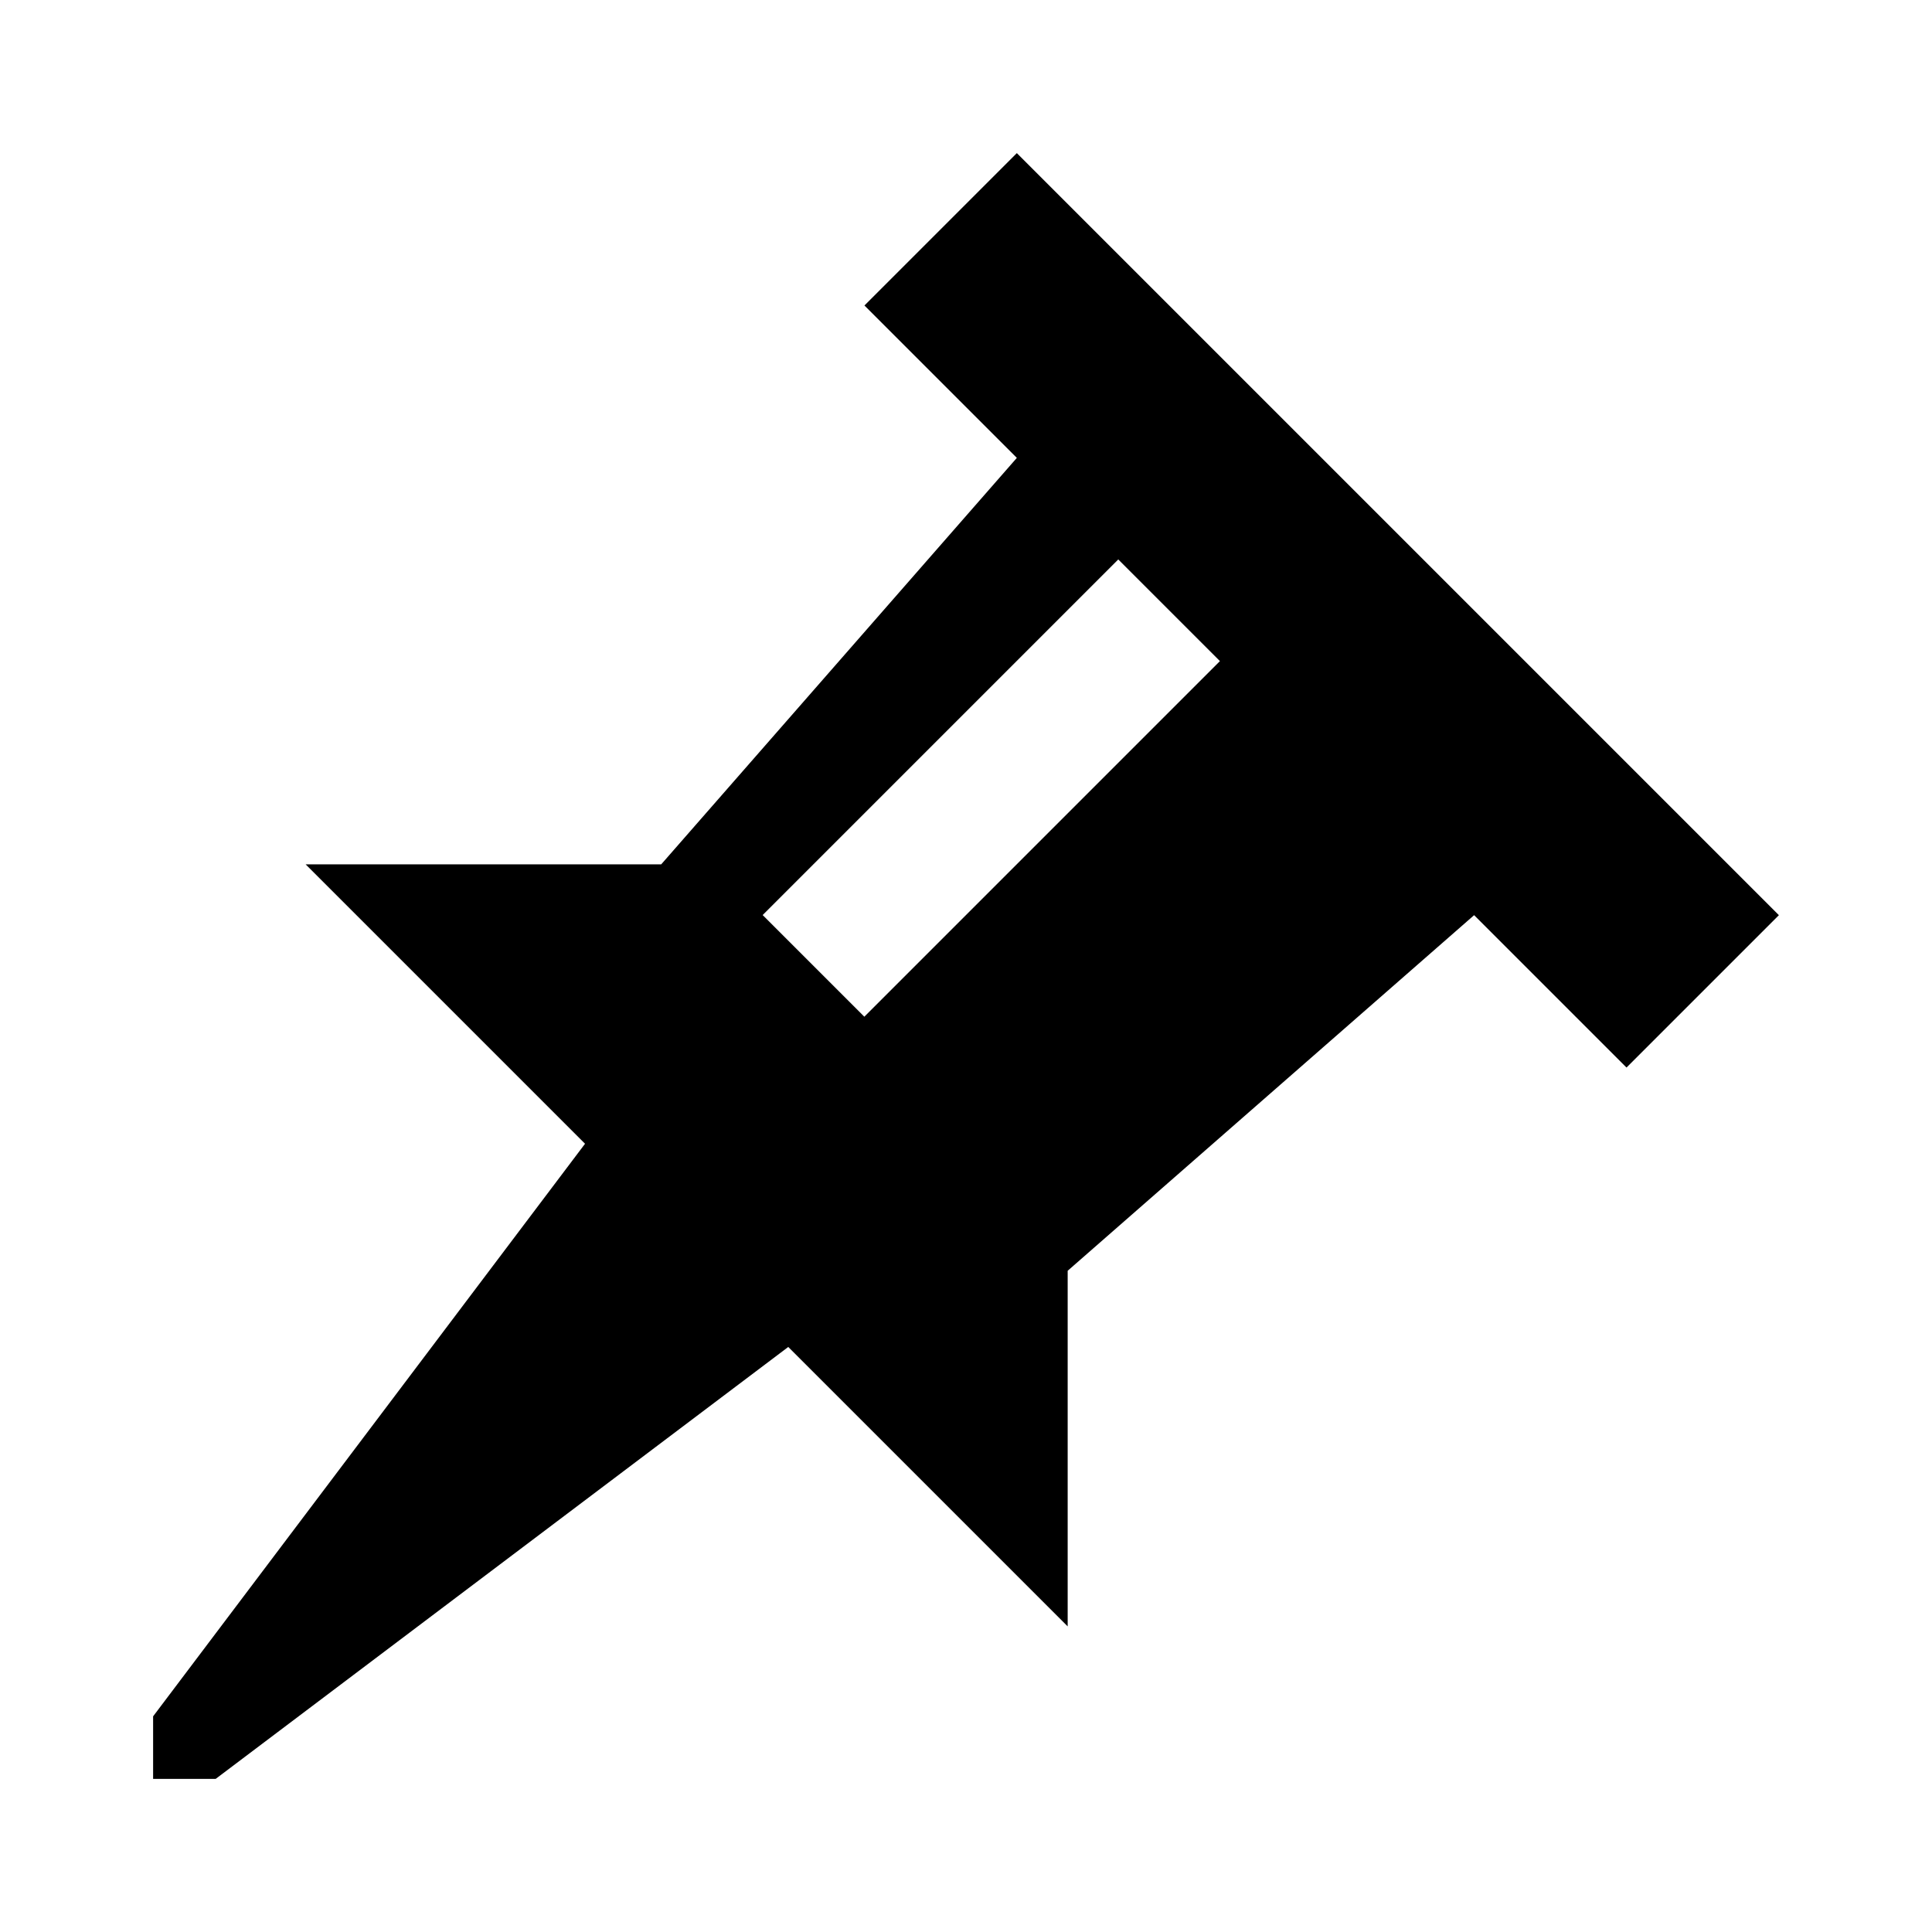
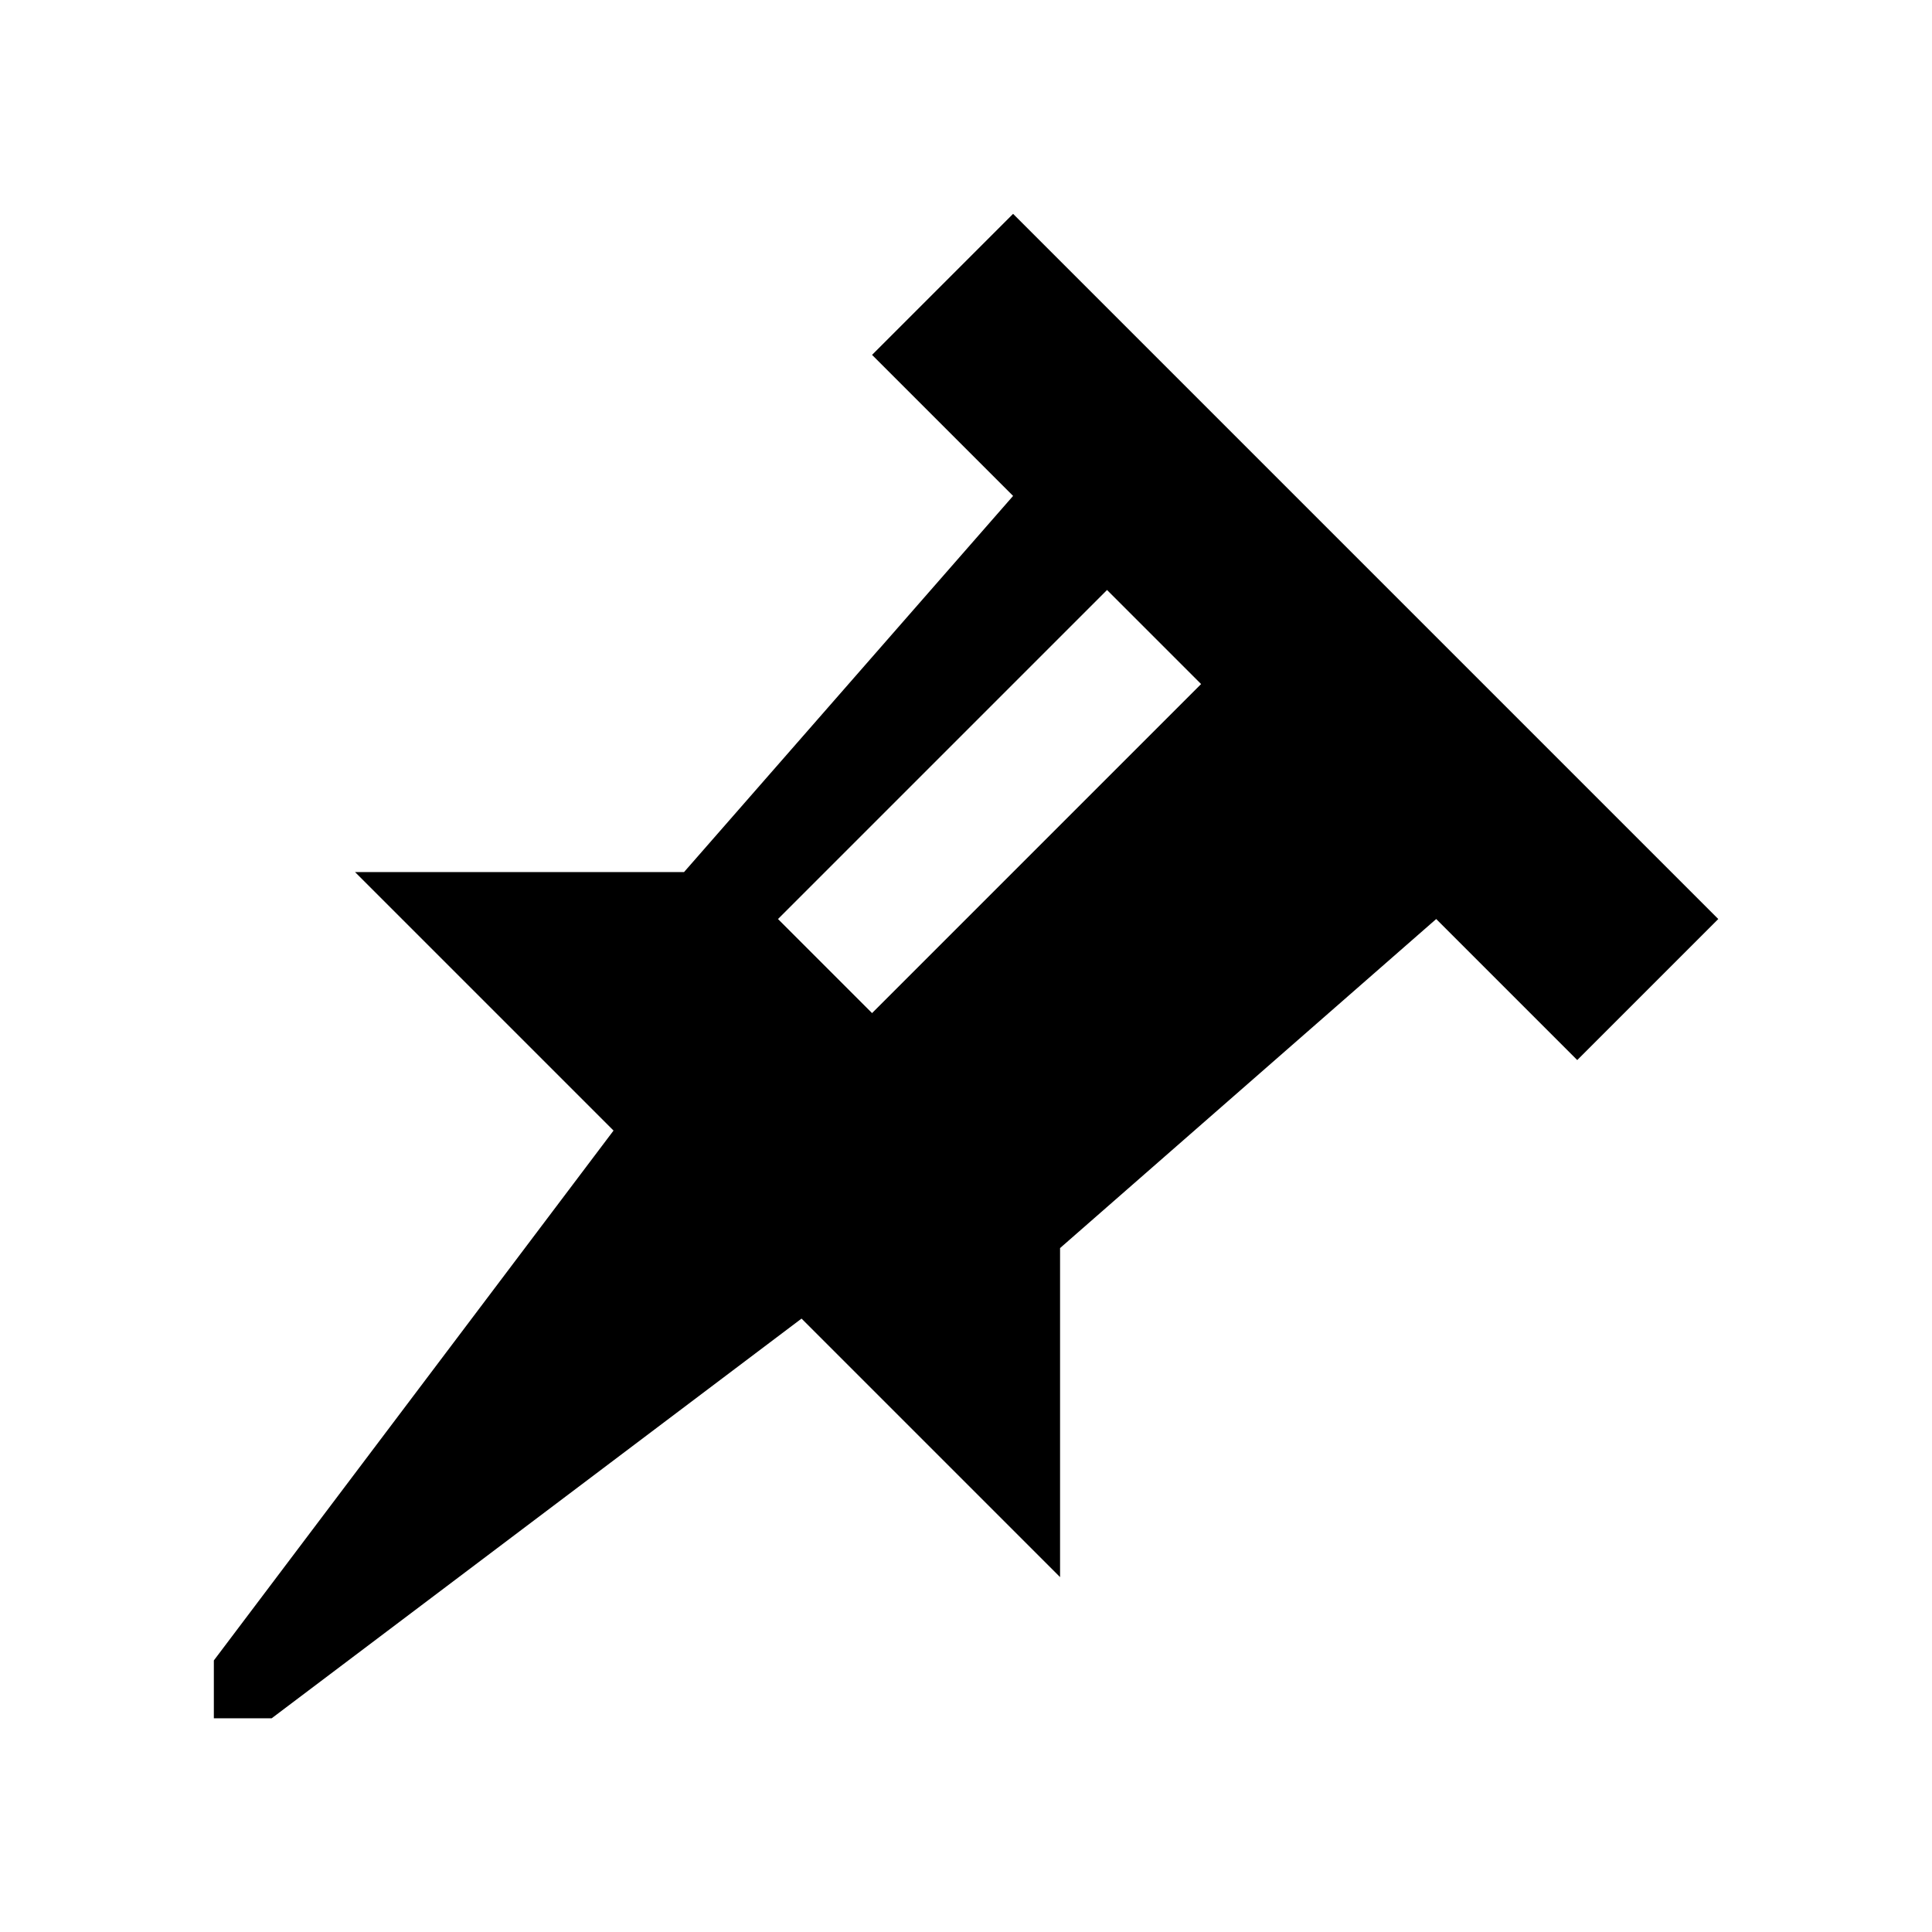
<svg xmlns="http://www.w3.org/2000/svg" viewBox="0 0 16 16">
-   <path d="m8.421 1.268l-1.262 1.262 1.262 1.262-2.945 3.366h-2.945l2.314 2.314-3.577 4.742v.518h.518l4.742-3.577 2.314 2.314v-2.945l3.366-2.945 1.262 1.262 1.262-1.262-6.312-6.312m-1.262 7.153l-.842-.842 2.945-2.945.842.842-2.945 2.945" />
+   <path d="m8.39 1.771l-1.168 1.168 1.168 1.168-2.725 3.115h-2.725l2.141 2.141-3.31 4.388v.479h.479l4.388-3.31 2.141 2.141v-2.725l3.115-2.725 1.168 1.168 1.168-1.168-5.84-5.84m-1.168 6.619l-.779-.779 2.725-2.725.779.779-2.725 2.725" />
</svg>
